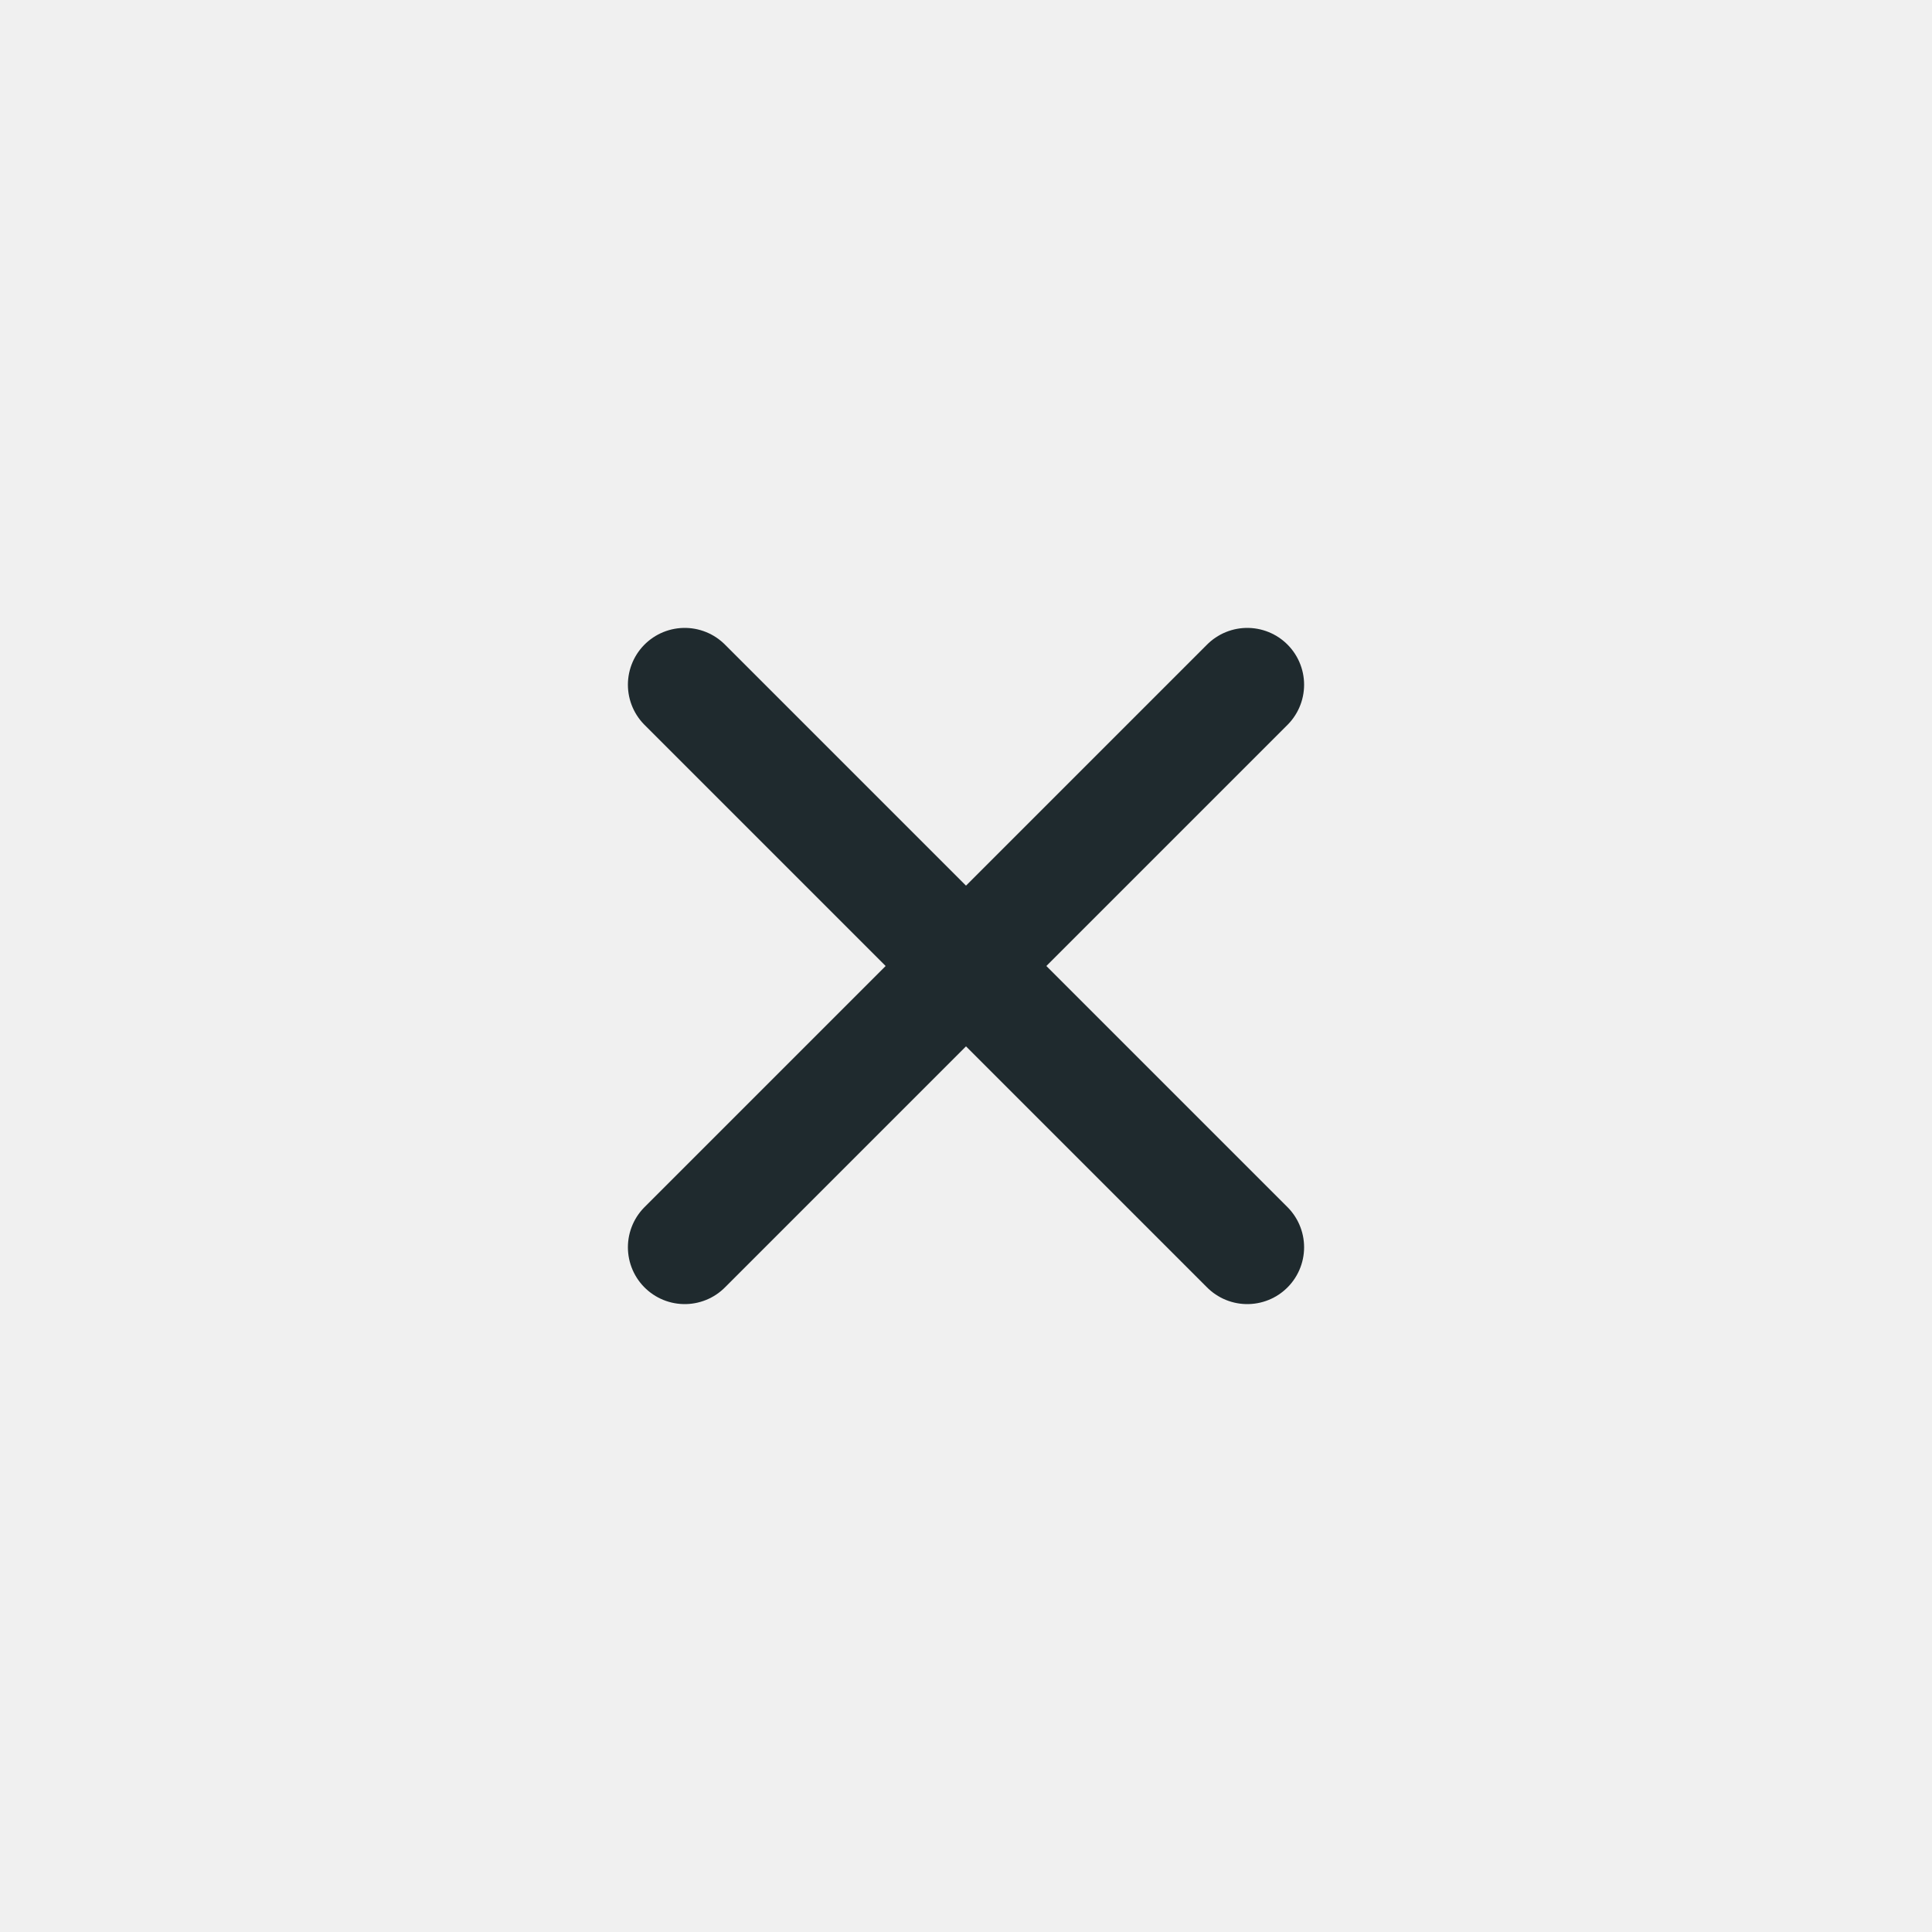
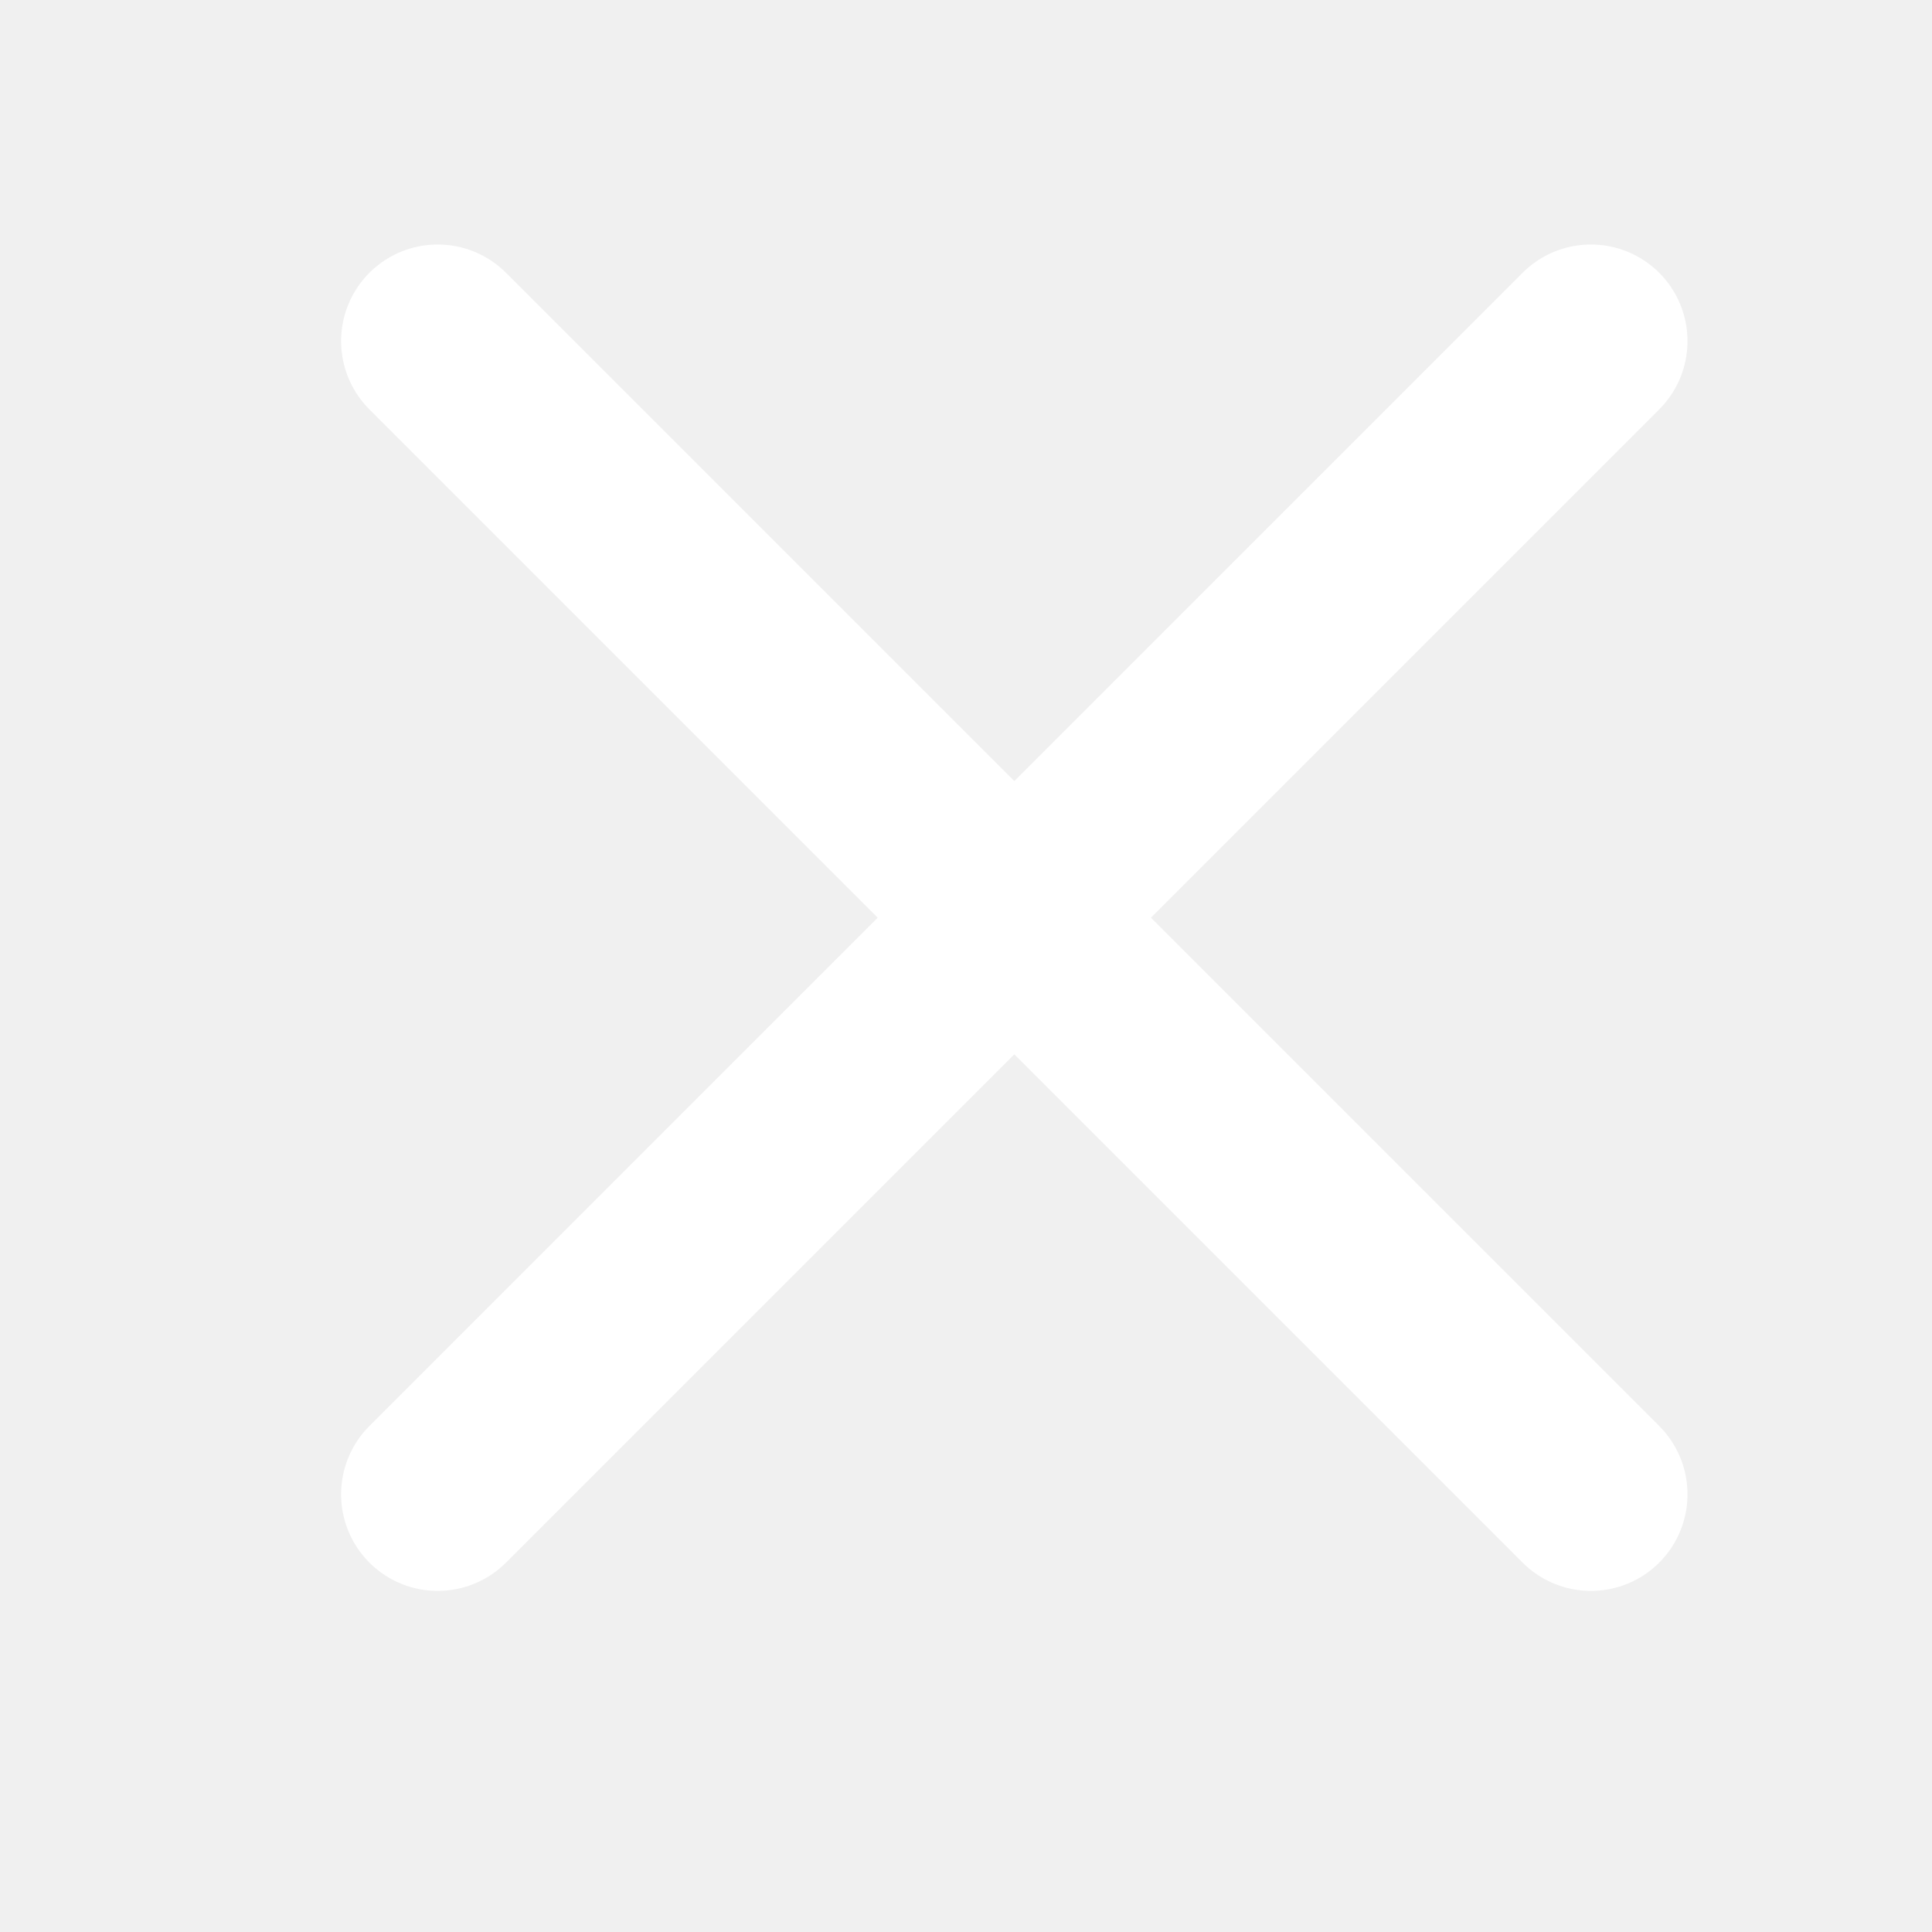
- <svg xmlns="http://www.w3.org/2000/svg" width="34" height="34" viewBox="0 0 34 34" fill="none">
-   <path d="M12.05 21.95L21.95 12.05M12.05 12.05L21.95 21.95" stroke="#1F2A2E" stroke-width="2" stroke-linecap="round" stroke-linejoin="round" />
+ <svg xmlns="http://www.w3.org/2000/svg" width="20" height="20" viewBox="0 0 20 20" fill="none">
+   <g clip-path="url(#clip0_23_2)">
+     <path d="M4.531 15.469L16.469 3.531M4.531 3.531L16.469 15.469" stroke="white" stroke-width="2" stroke-linecap="round" stroke-linejoin="round" />
+   </g>
+   <defs>
+     <clipPath id="clip0_23_2">
+       <rect width="20" height="20" fill="white" />
+     </clipPath>
+   </defs>
</svg>
